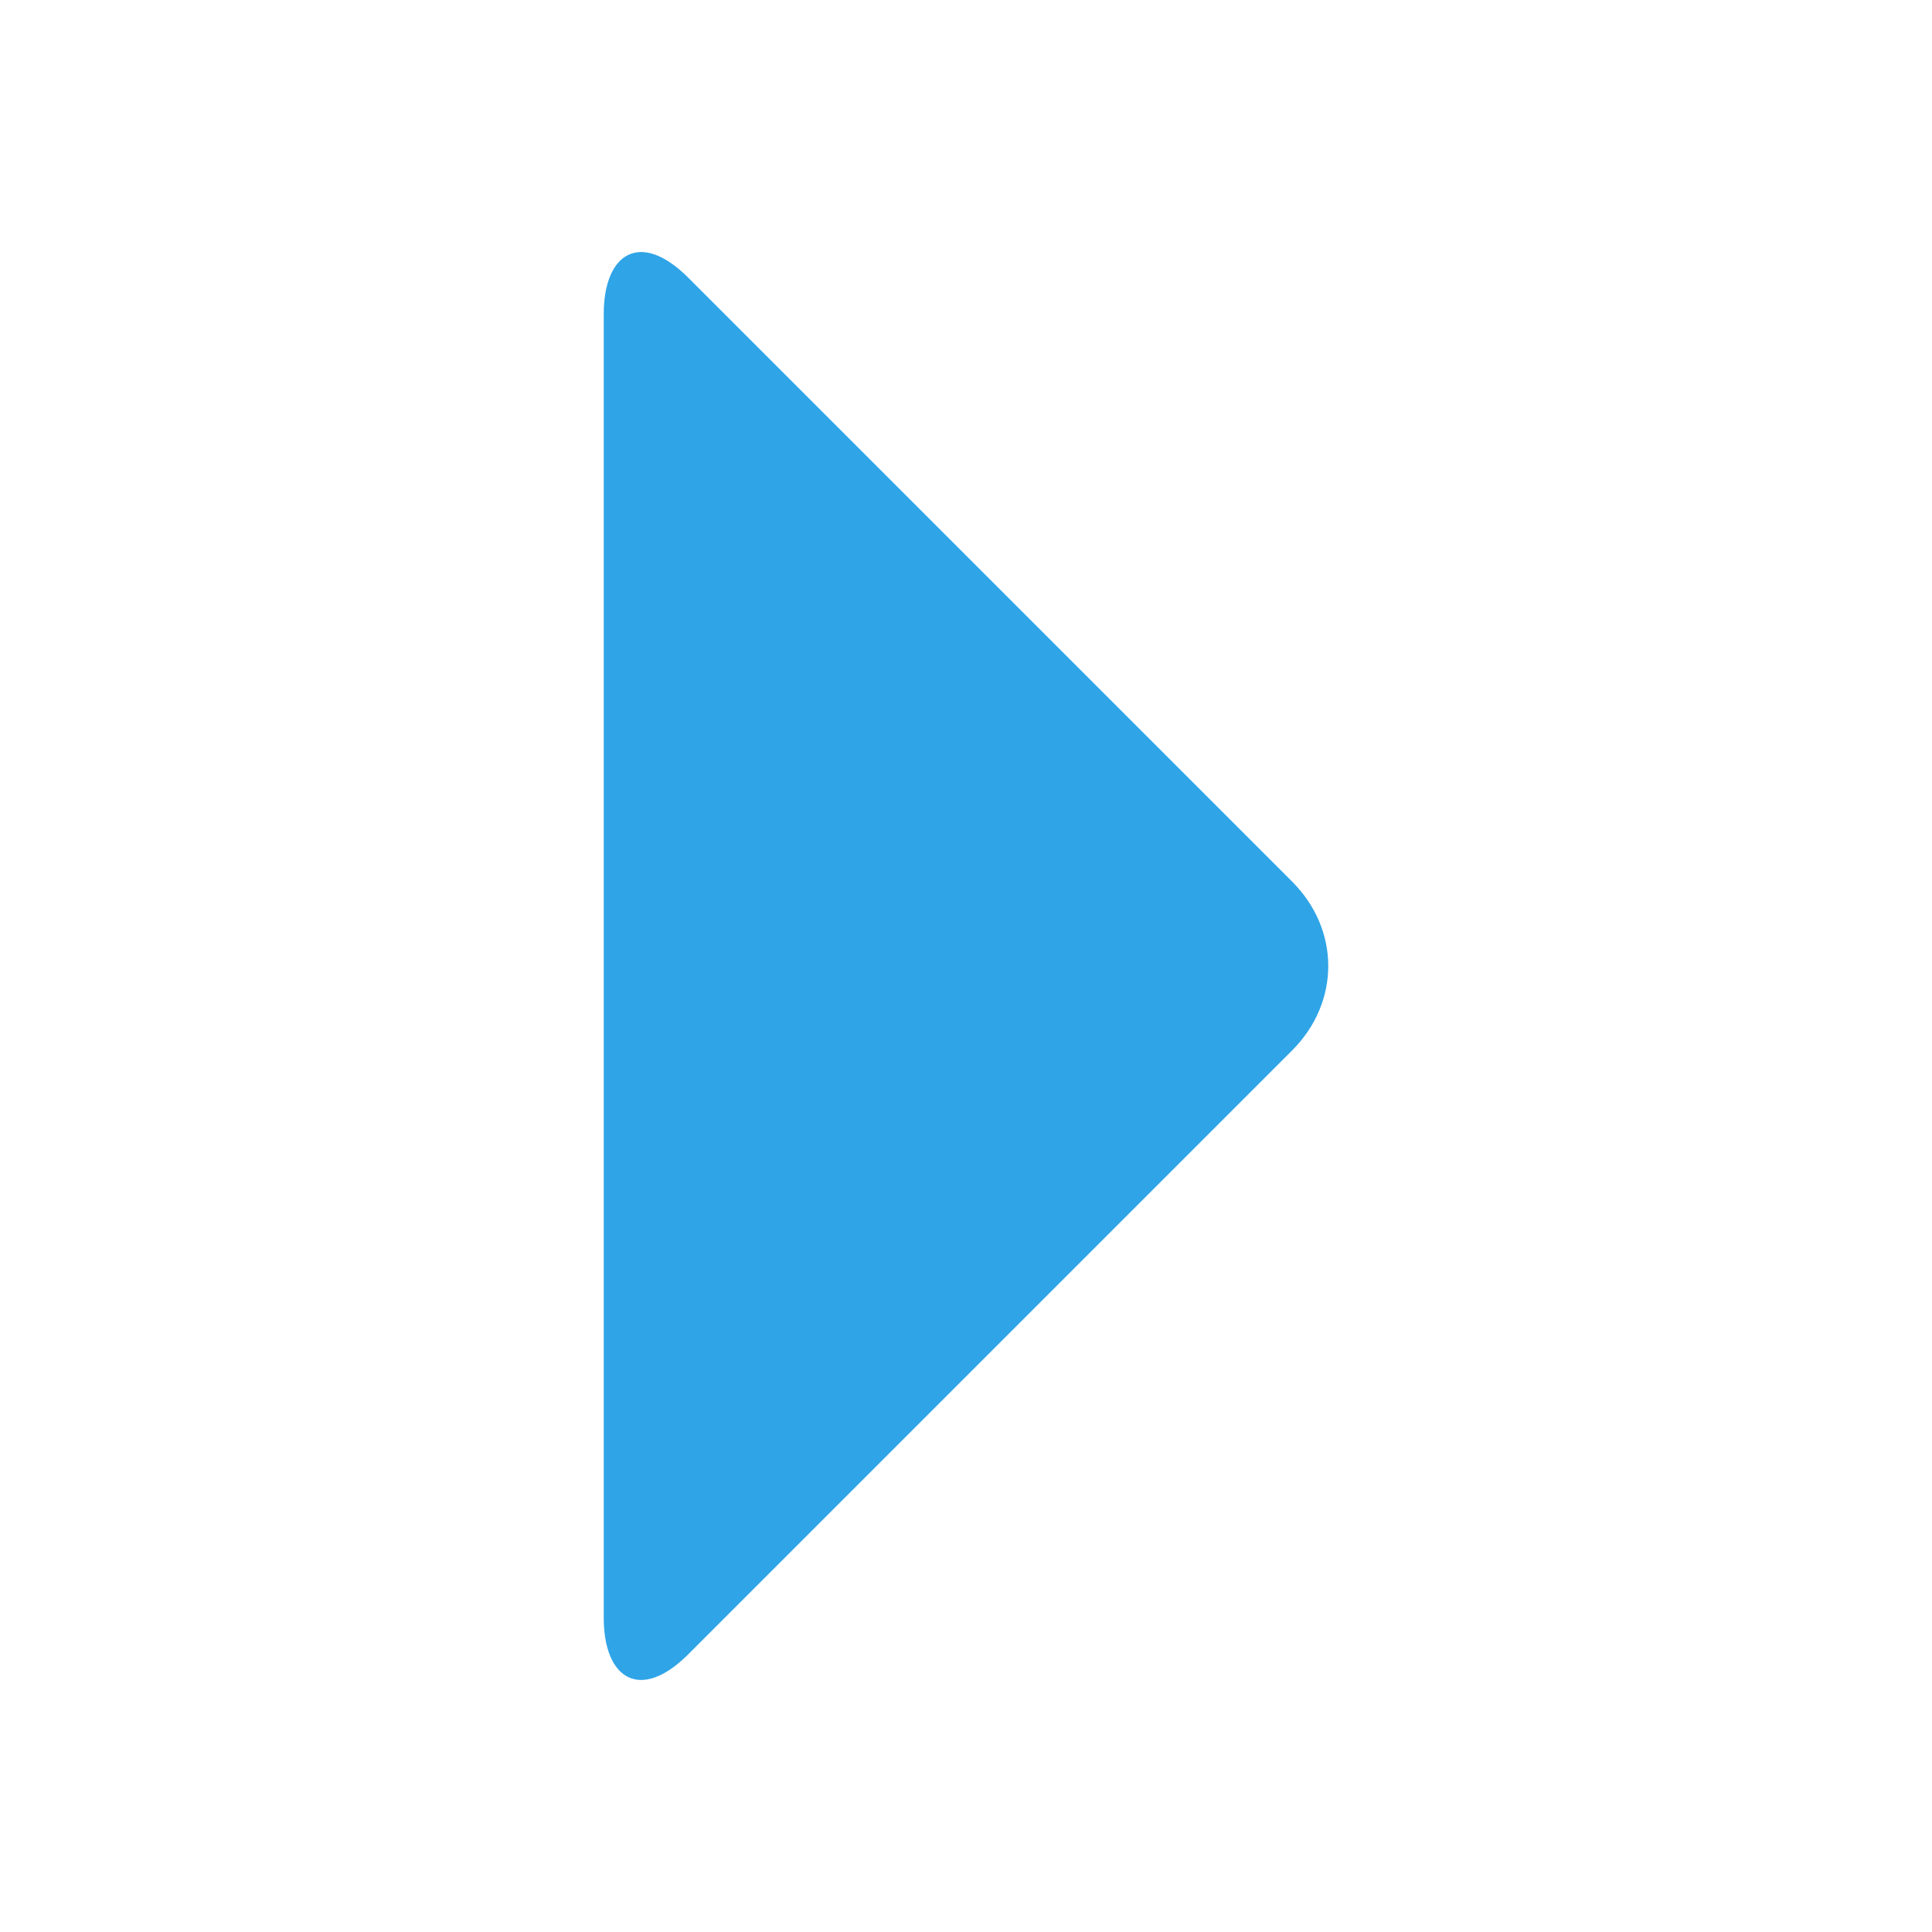
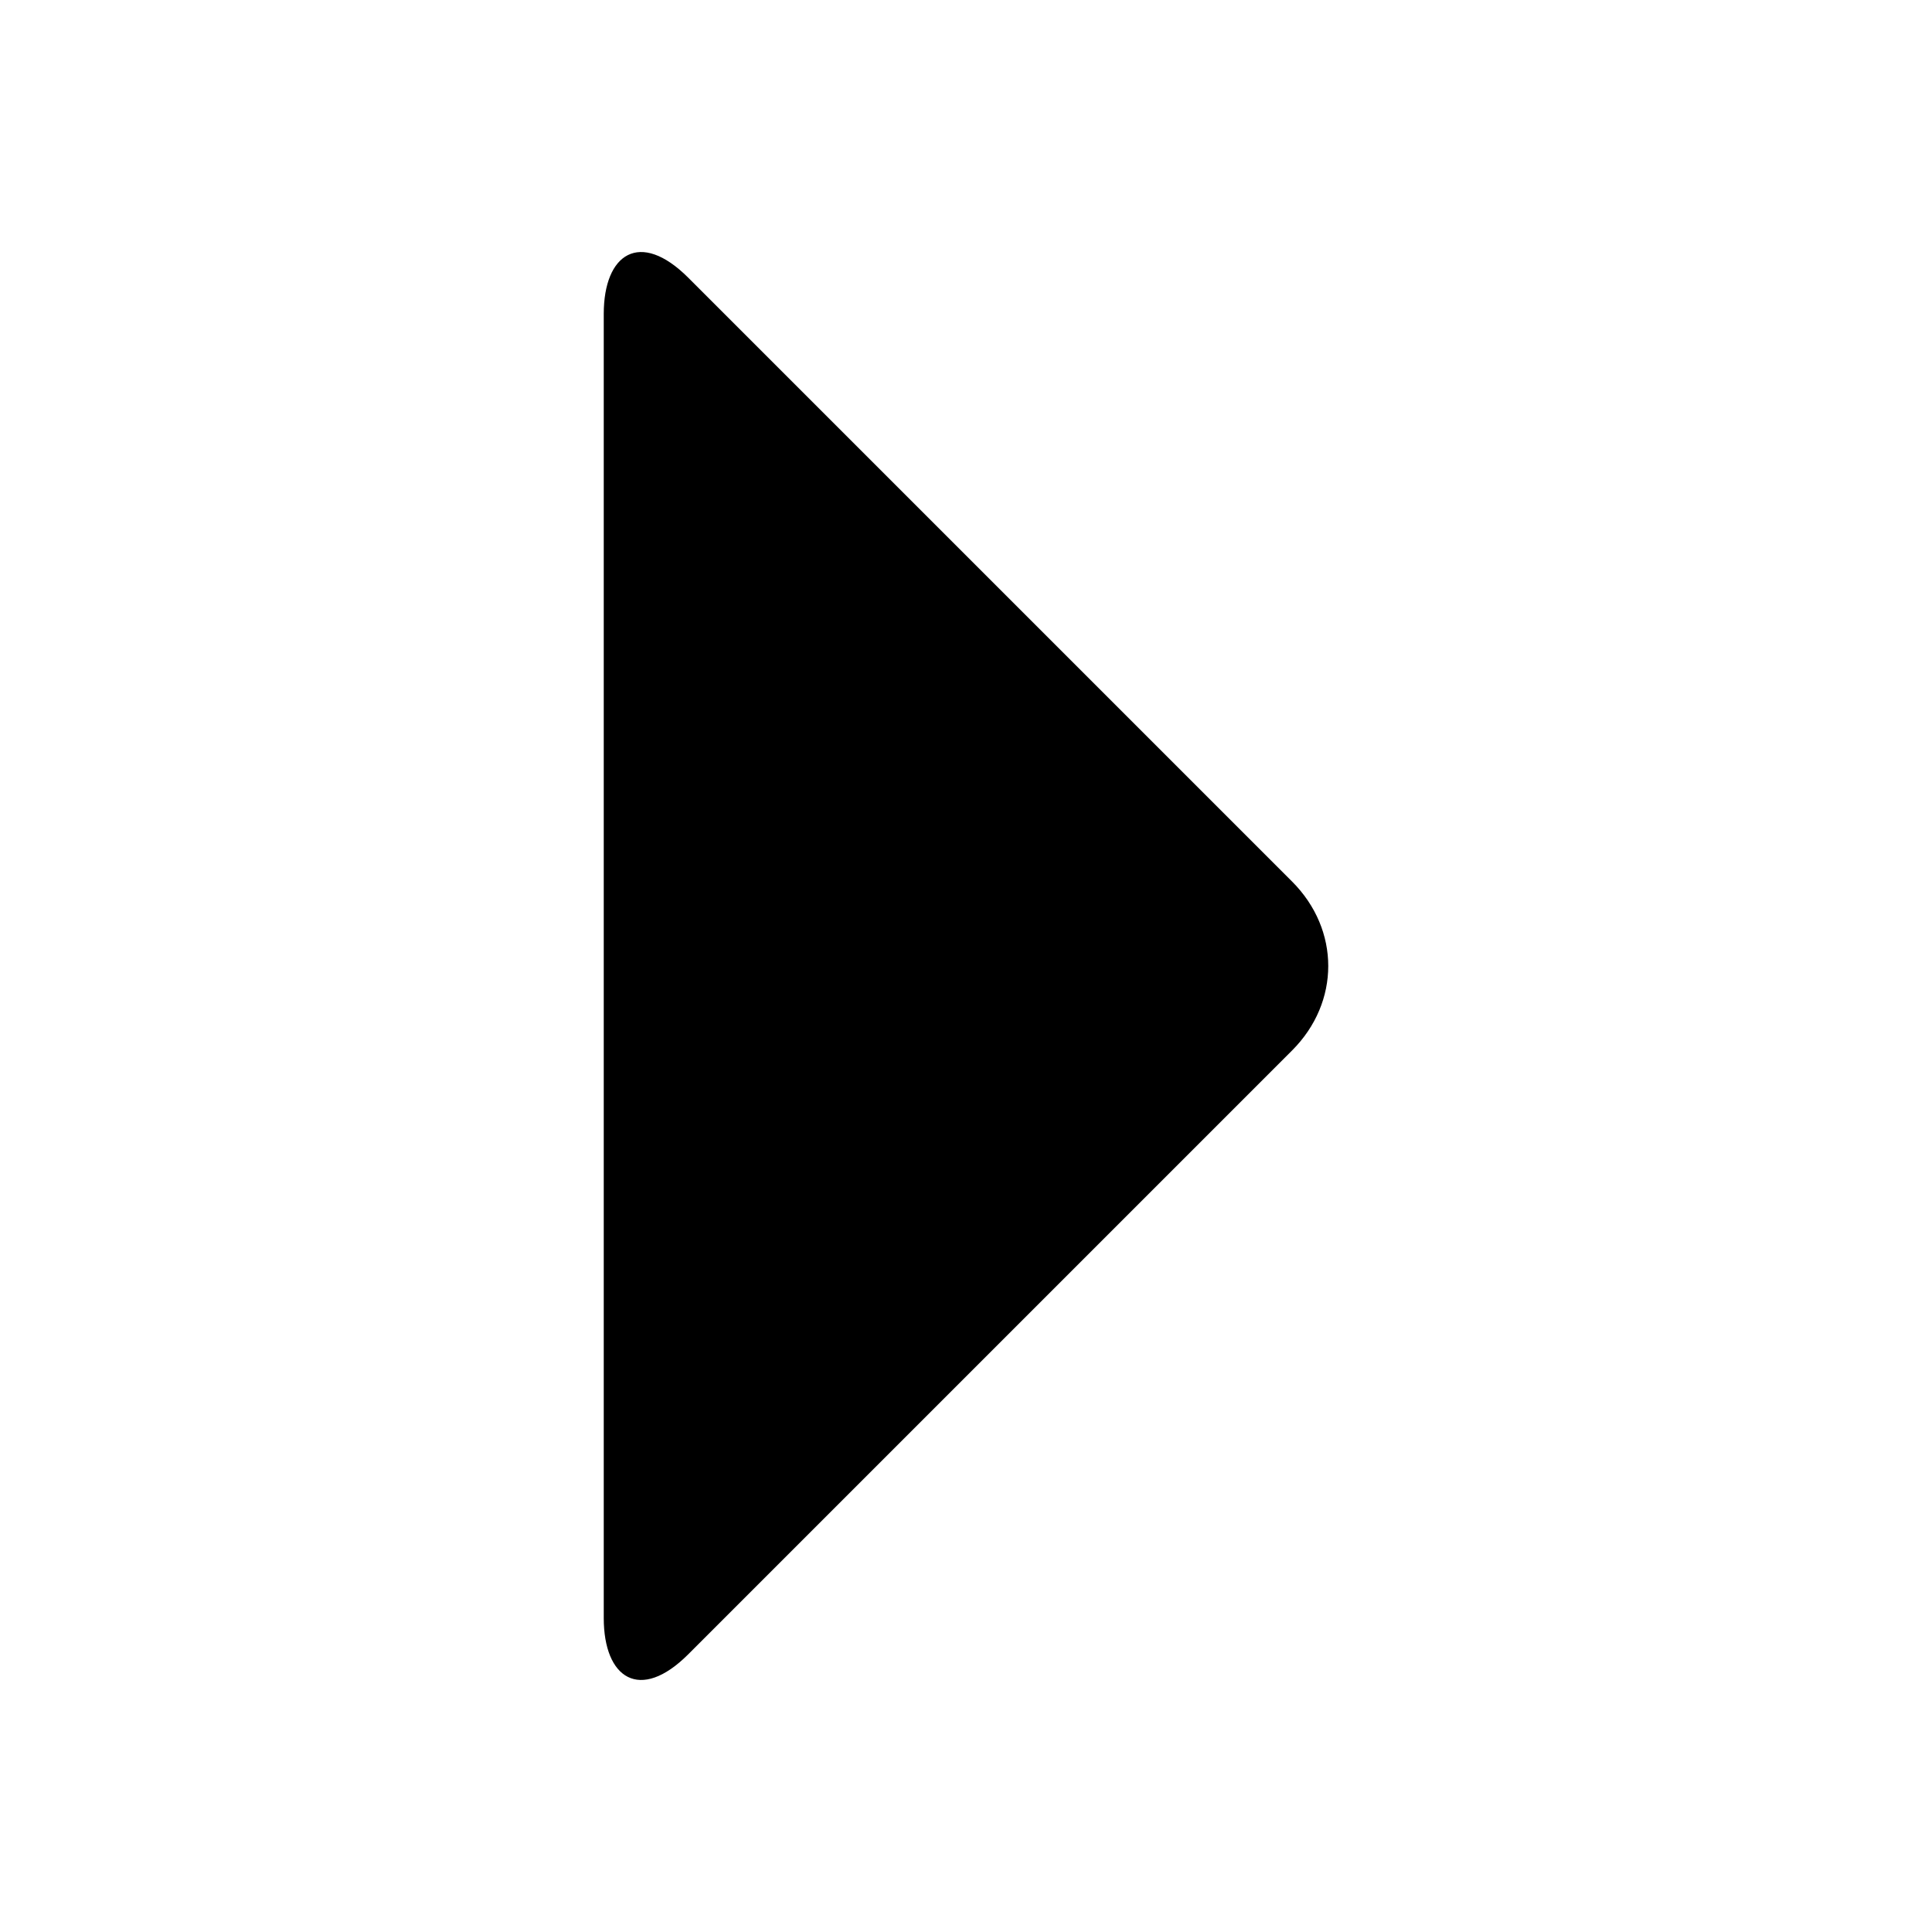
<svg xmlns="http://www.w3.org/2000/svg" width="16" height="16" viewBox="-5 -2.1 16 16" preserveAspectRatio="xMinYMid meet" overflow="visible" enable-background="new -5 -2.1 16 16">
-   <path d="M.7.2c-.4-.4-.7-.2-.7.3v10.8c0 .5.3.7.7.3l5-5c.4-.4.4-1 0-1.4l-5-5z" fill="#2fa4e7" />
+   <path d="M.7.2c-.4-.4-.7-.2-.7.3v10.8c0 .5.3.7.7.3l5-5c.4-.4.4-1 0-1.4l-5-5z" fill="#000000" />
</svg>
